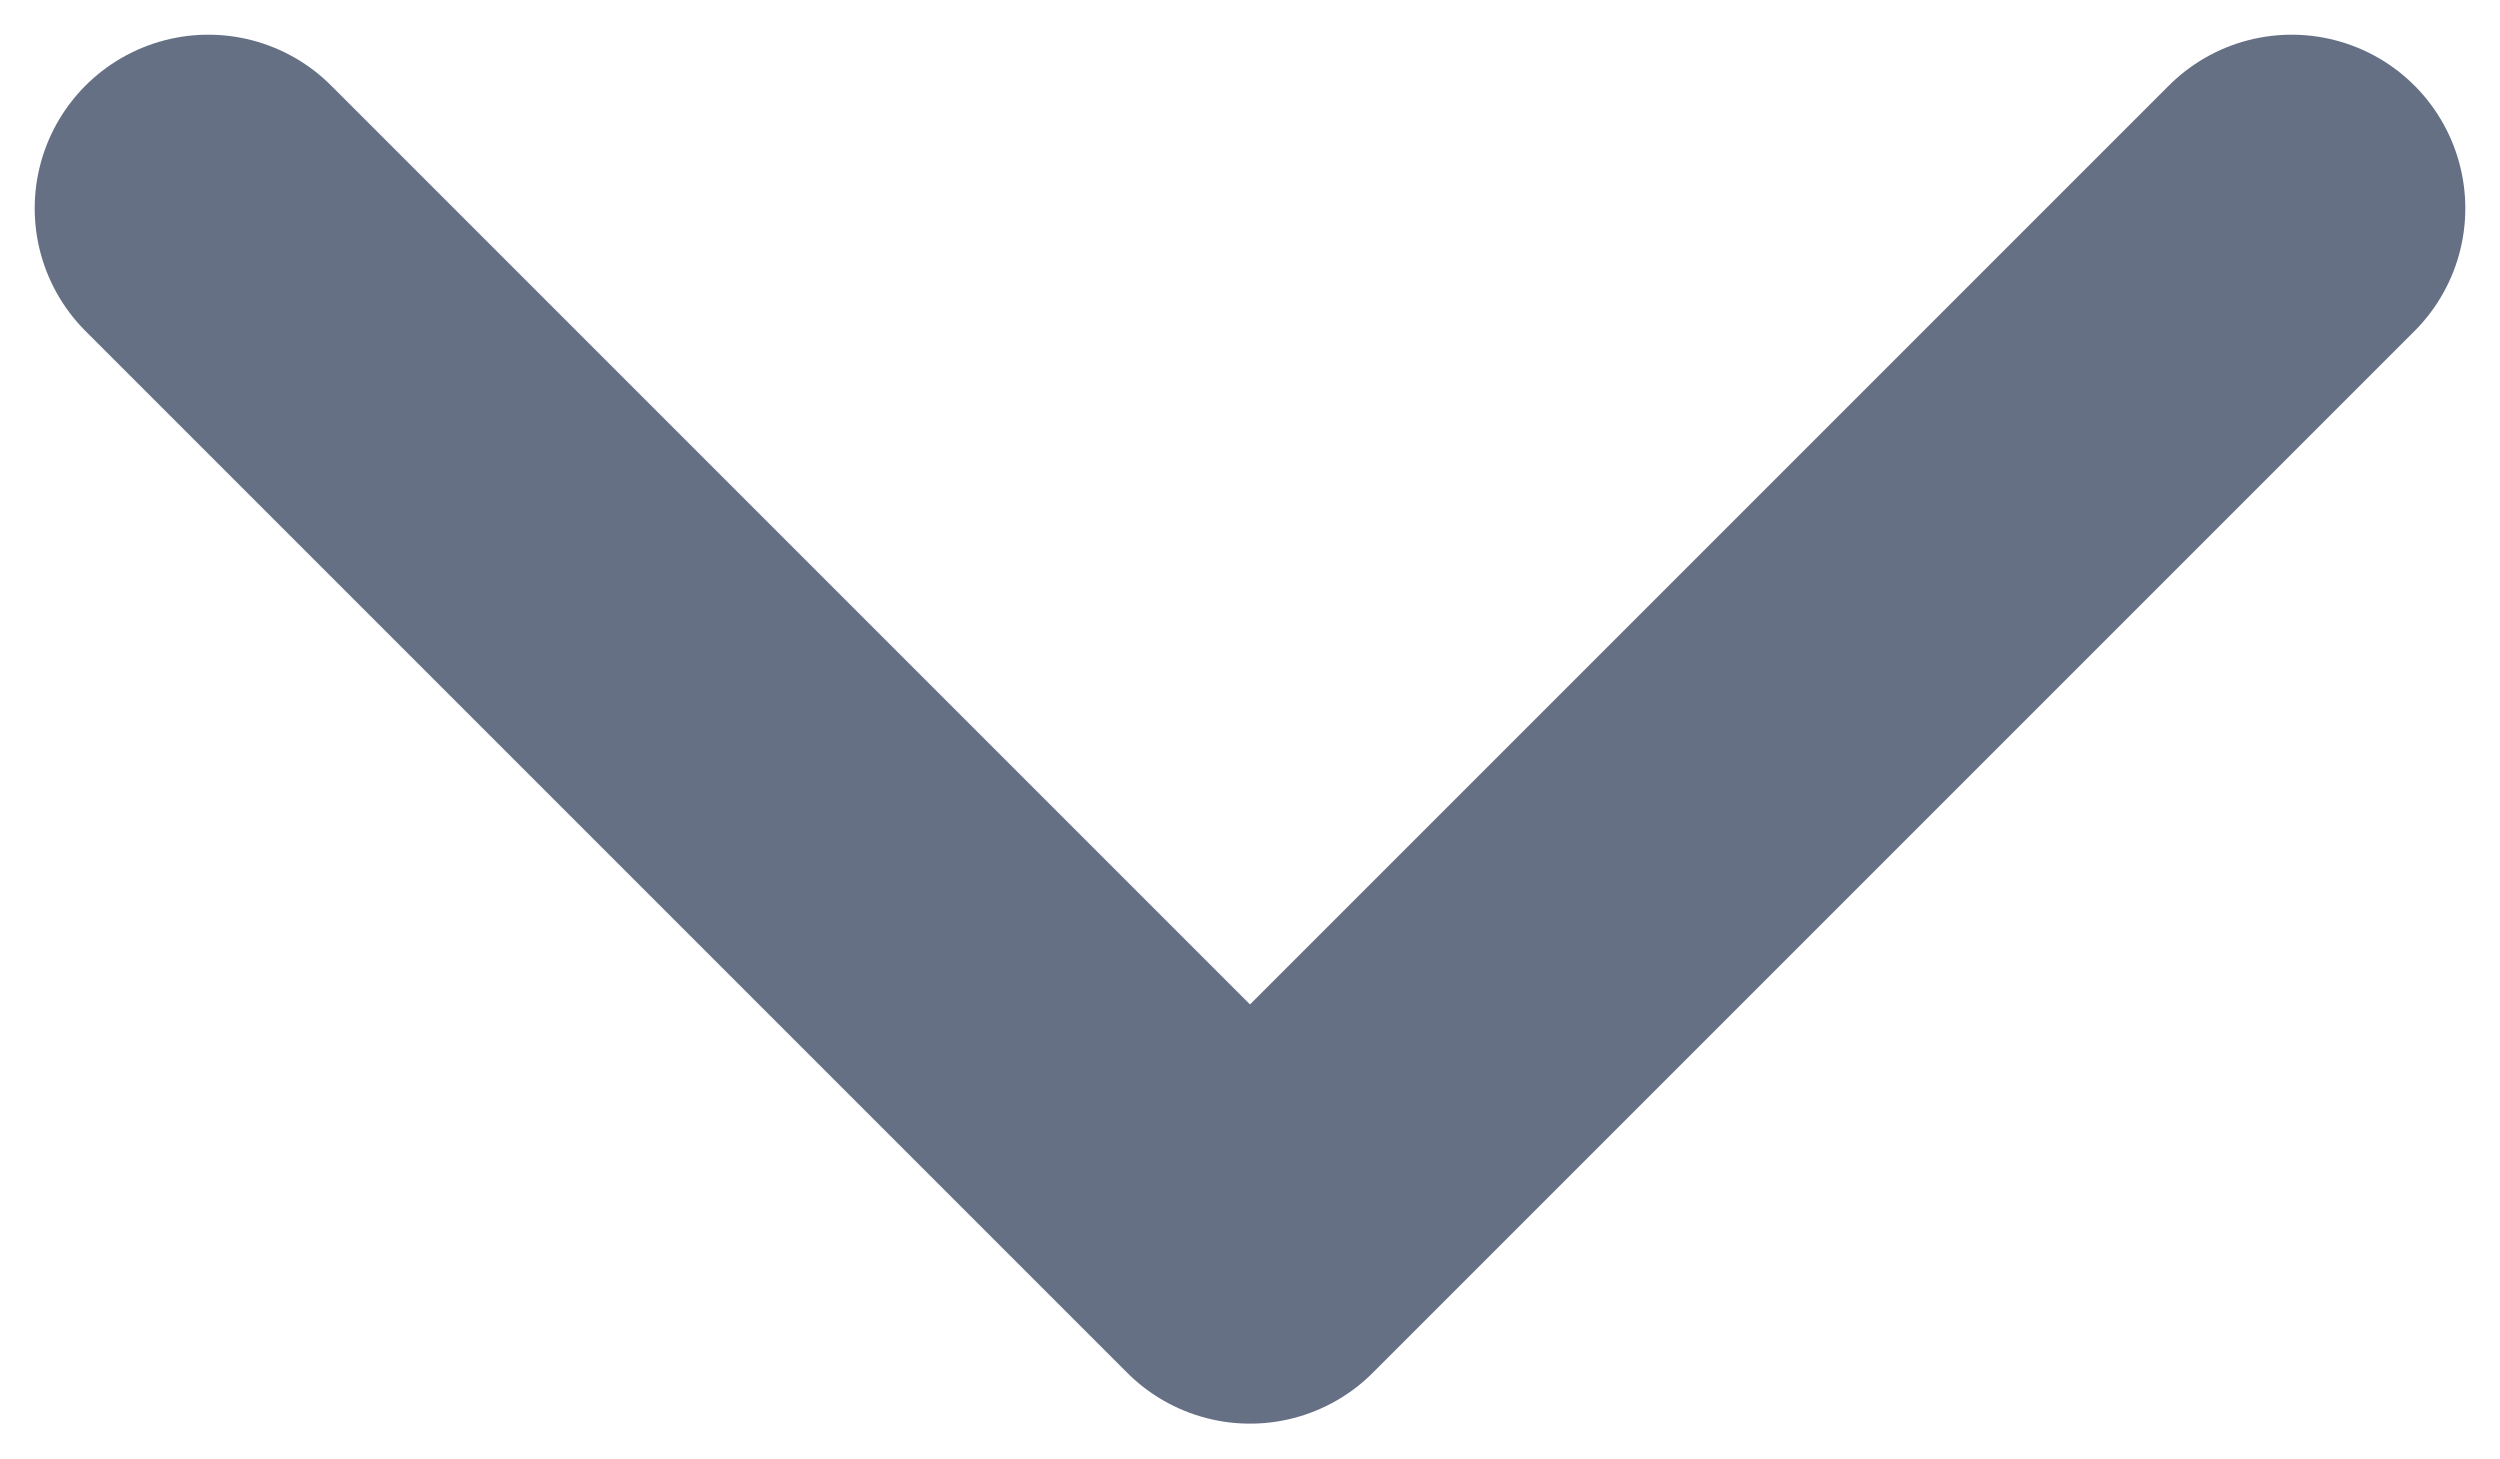
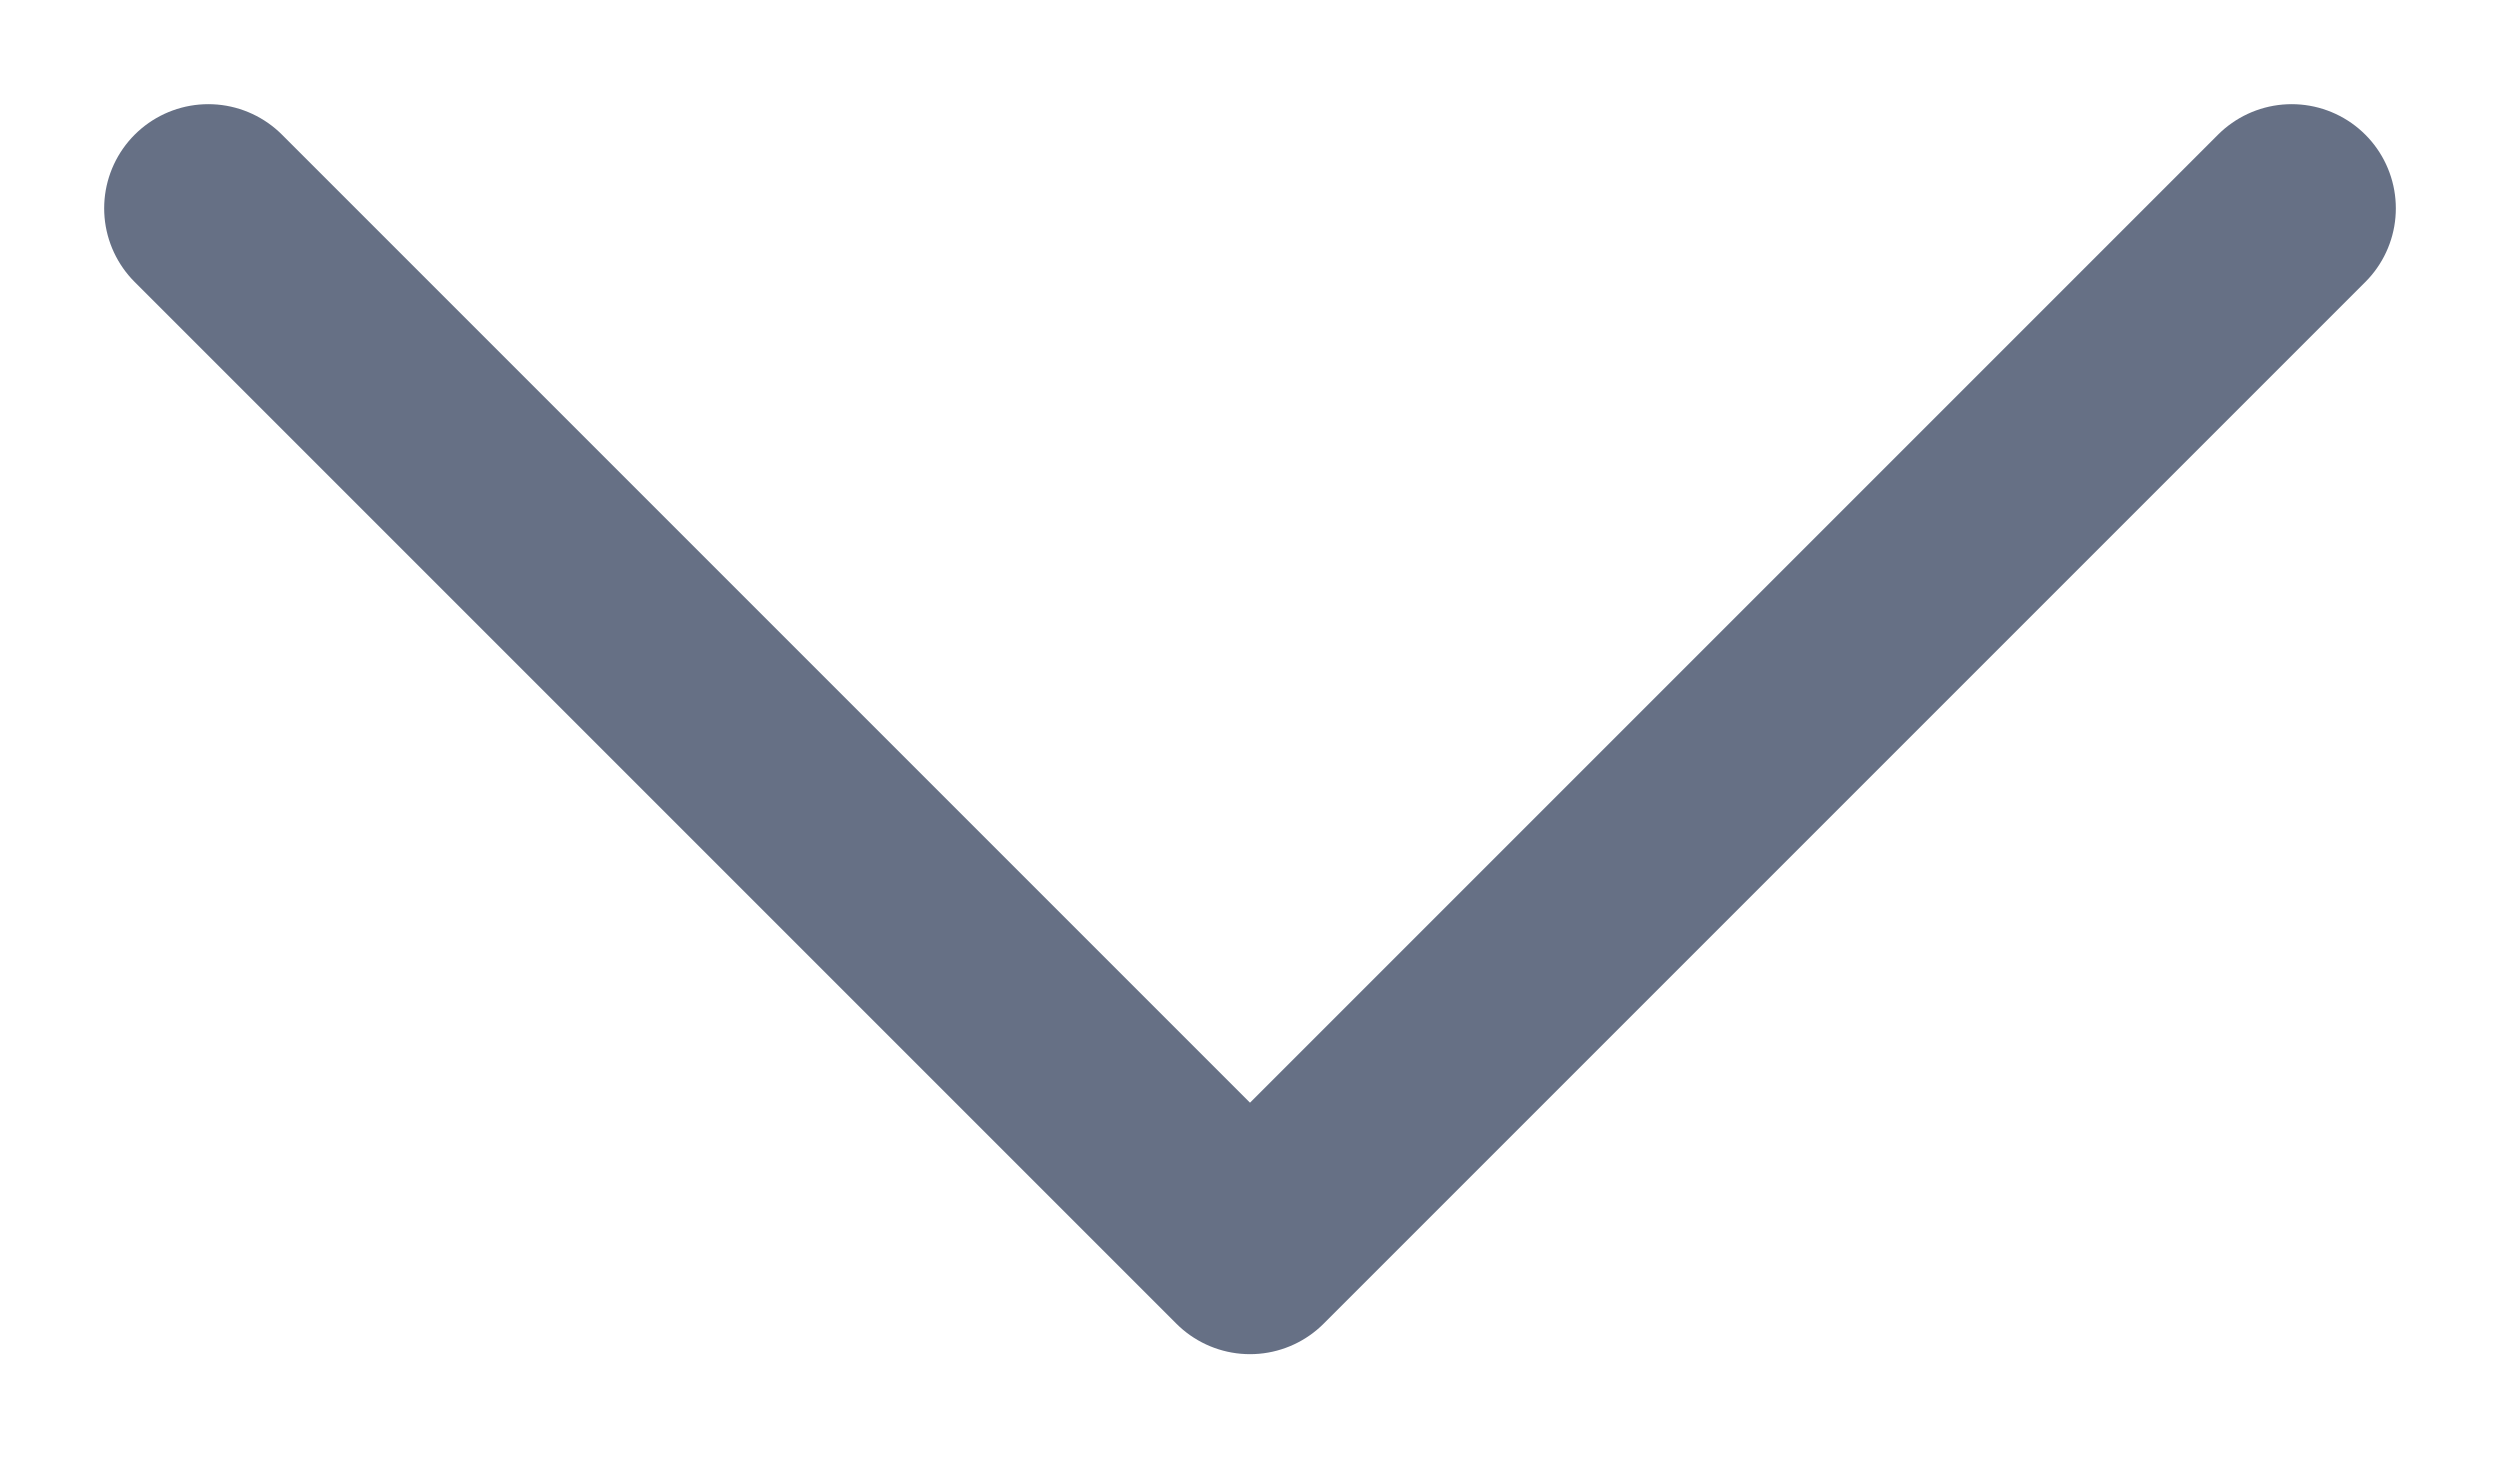
<svg xmlns="http://www.w3.org/2000/svg" width="12" height="7" viewBox="0 0 12 7" fill="none">
-   <path d="M1 1L6 6L11 1" stroke="#667085" stroke-width="1.667" stroke-linecap="round" stroke-linejoin="round" />
+   <path d="M1 1L6 6L11 1" stroke="#667085" strokeWidth="1.667" stroke-linecap="round" stroke-linejoin="round" />
</svg>
